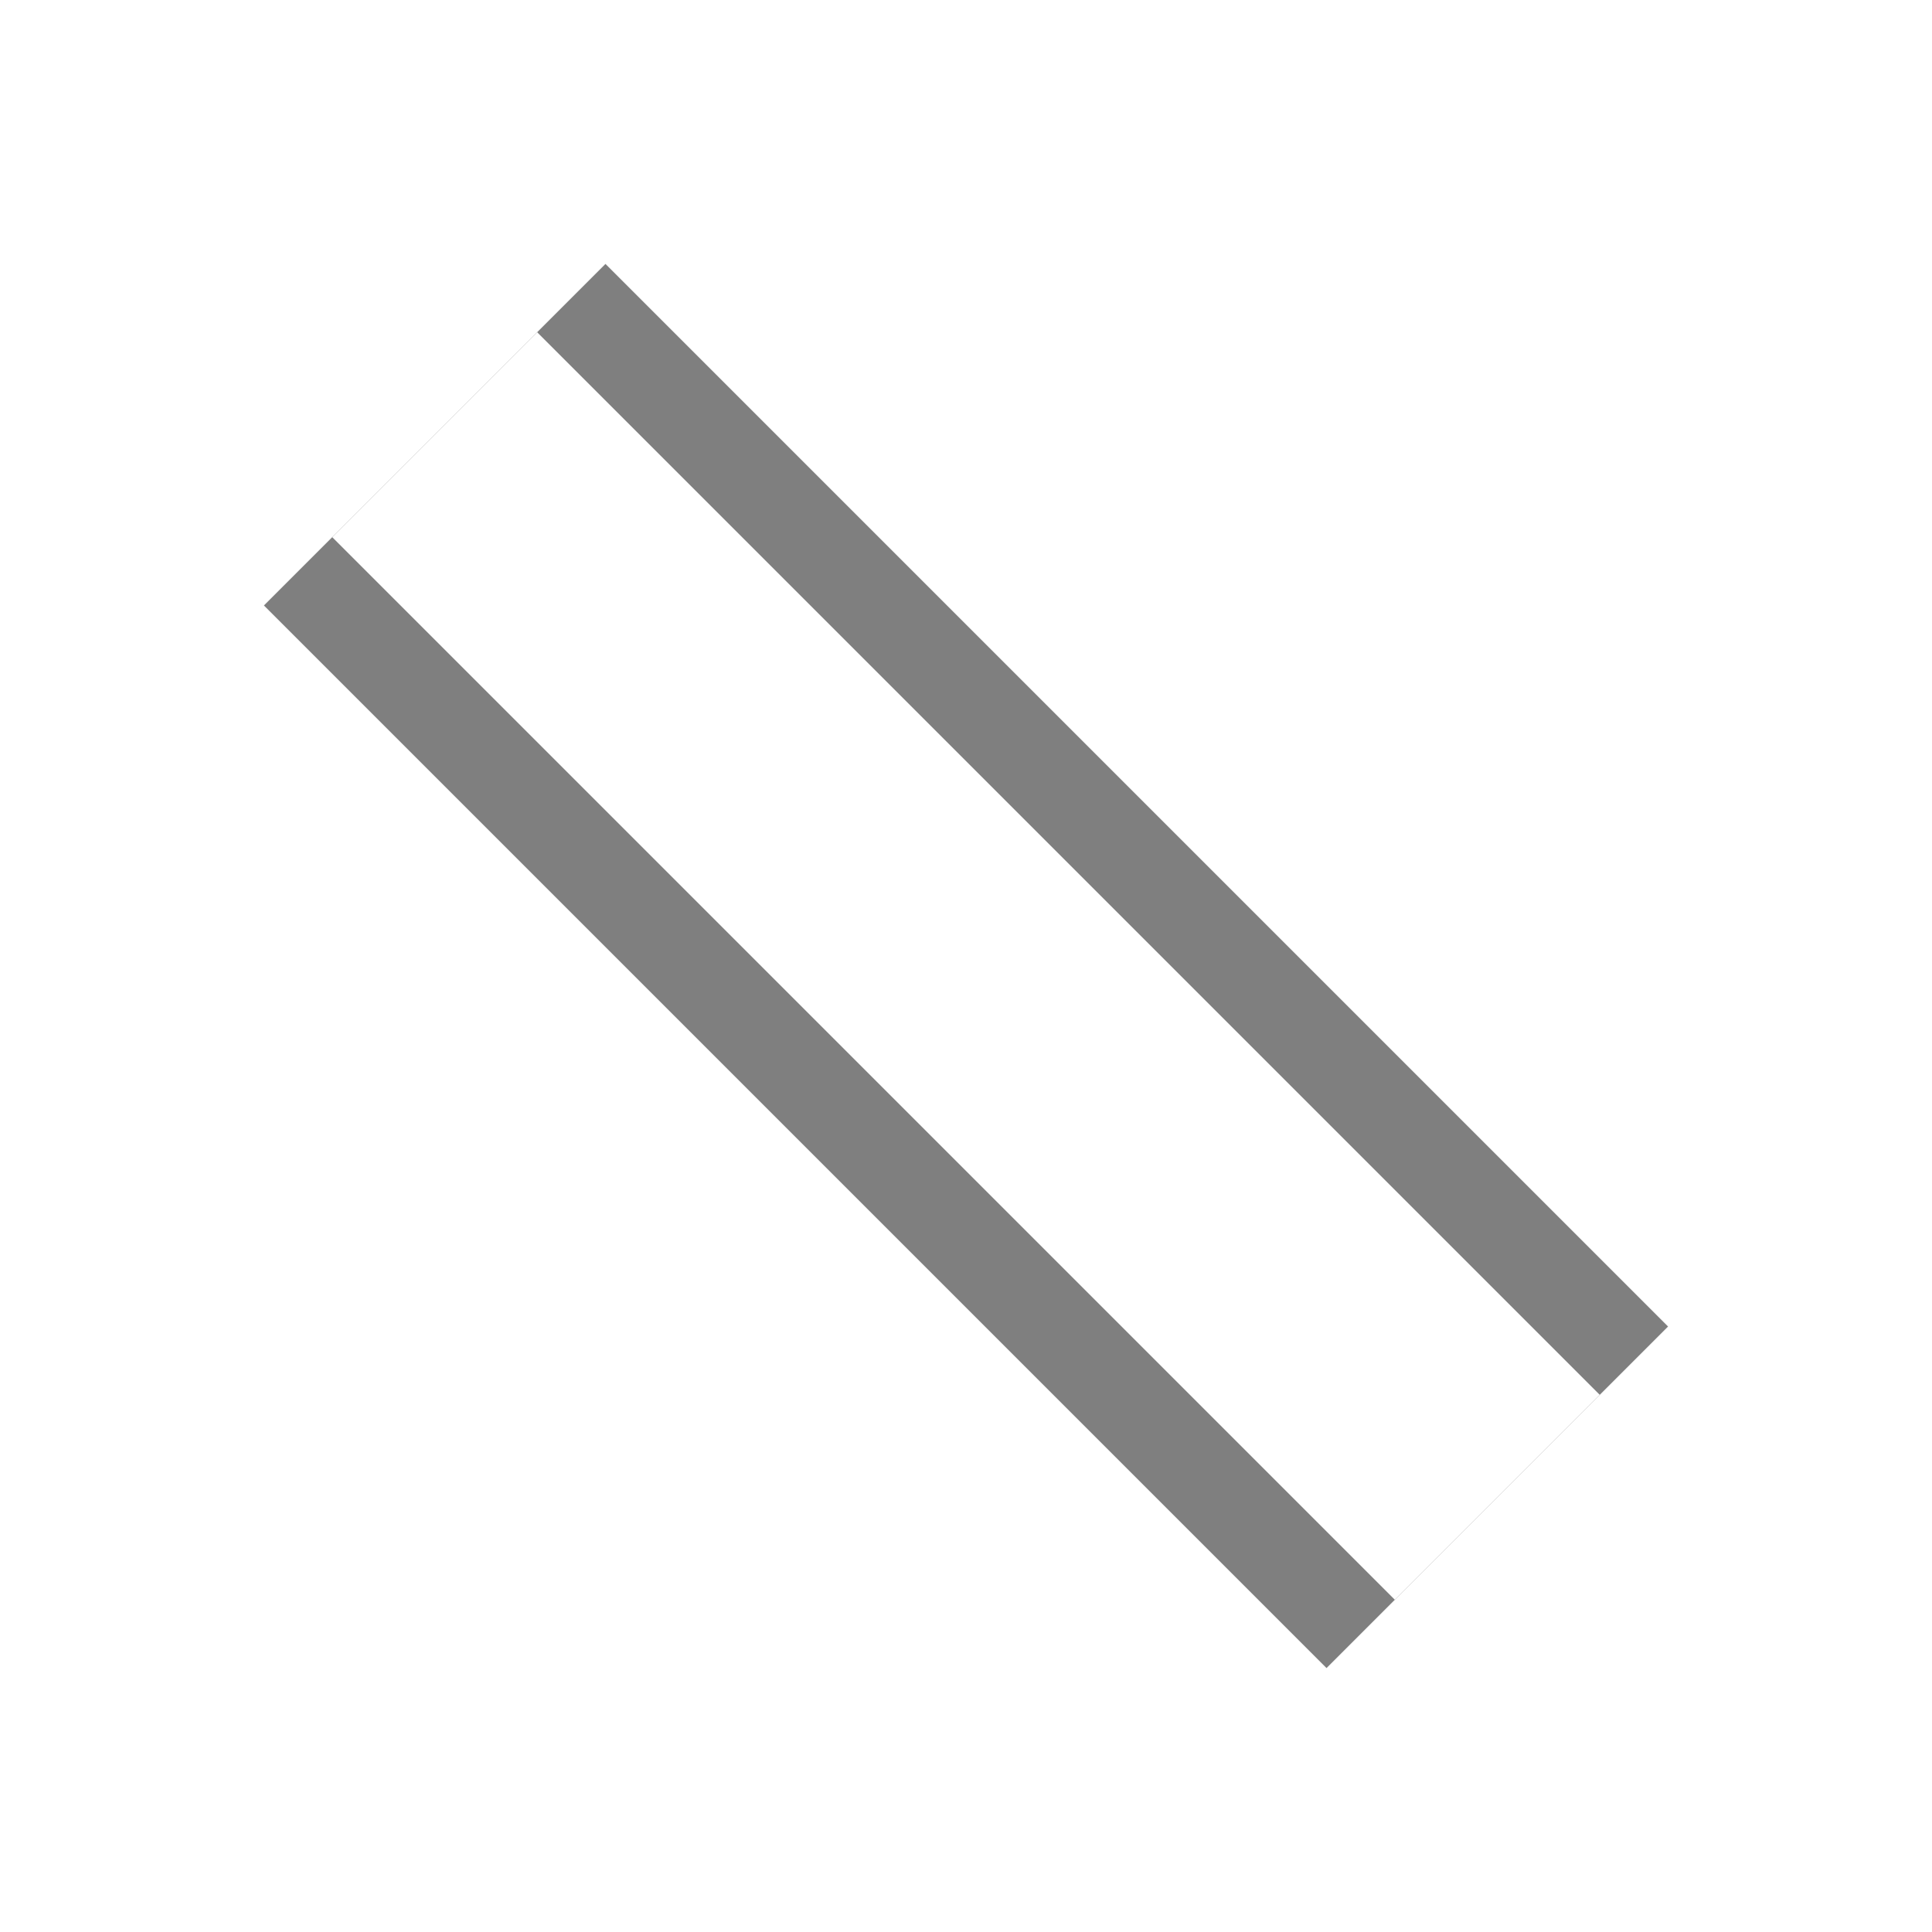
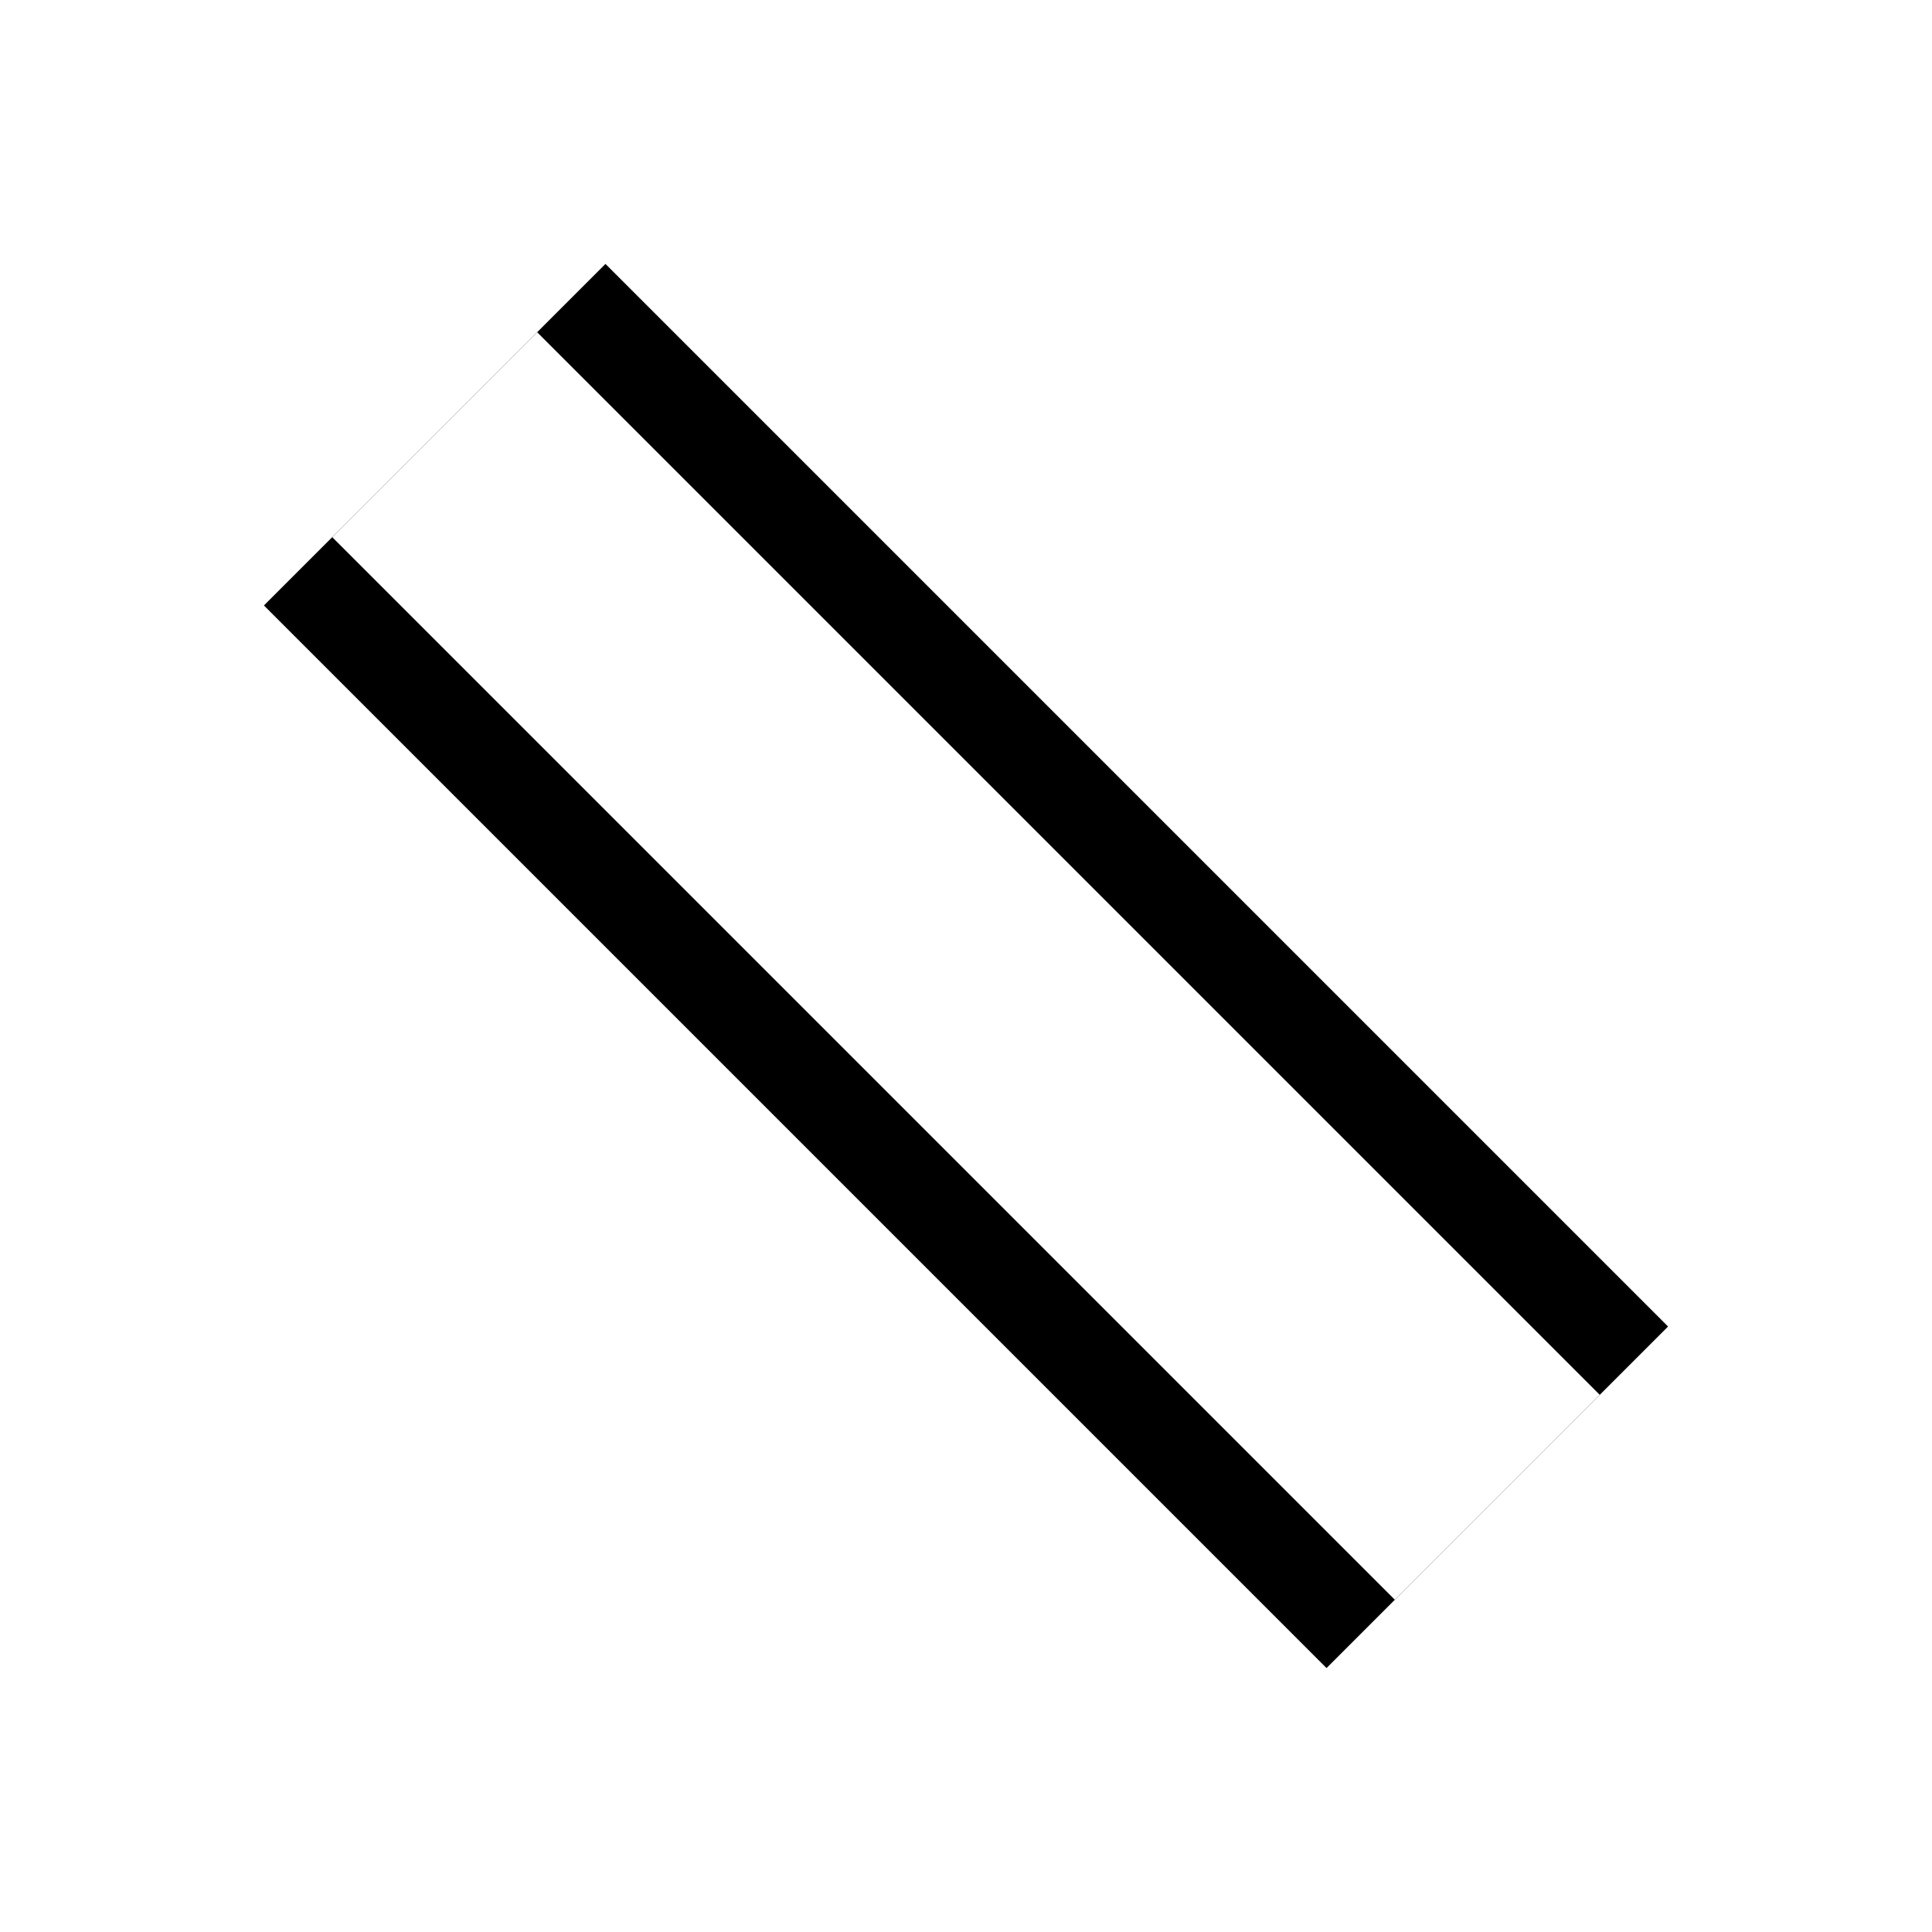
<svg xmlns="http://www.w3.org/2000/svg" version="1.1" baseProfile="full" width="20" height="20">
-   <line x1="4.5" y1="4.5" x2="15.5" y2="15.5" style="stroke:rgba(0,0,0,0.5);stroke-width:5" />
+   <line x1="4.5" y1="4.5" x2="15.5" y2="15.5" style="stroke:rgb(0,0,0);stroke-width:5" />
  <line x1="4.5" y1="4.5" x2="15.5" y2="15.5" style="stroke:rgb(255,255,255);stroke-width:3" />
</svg>
